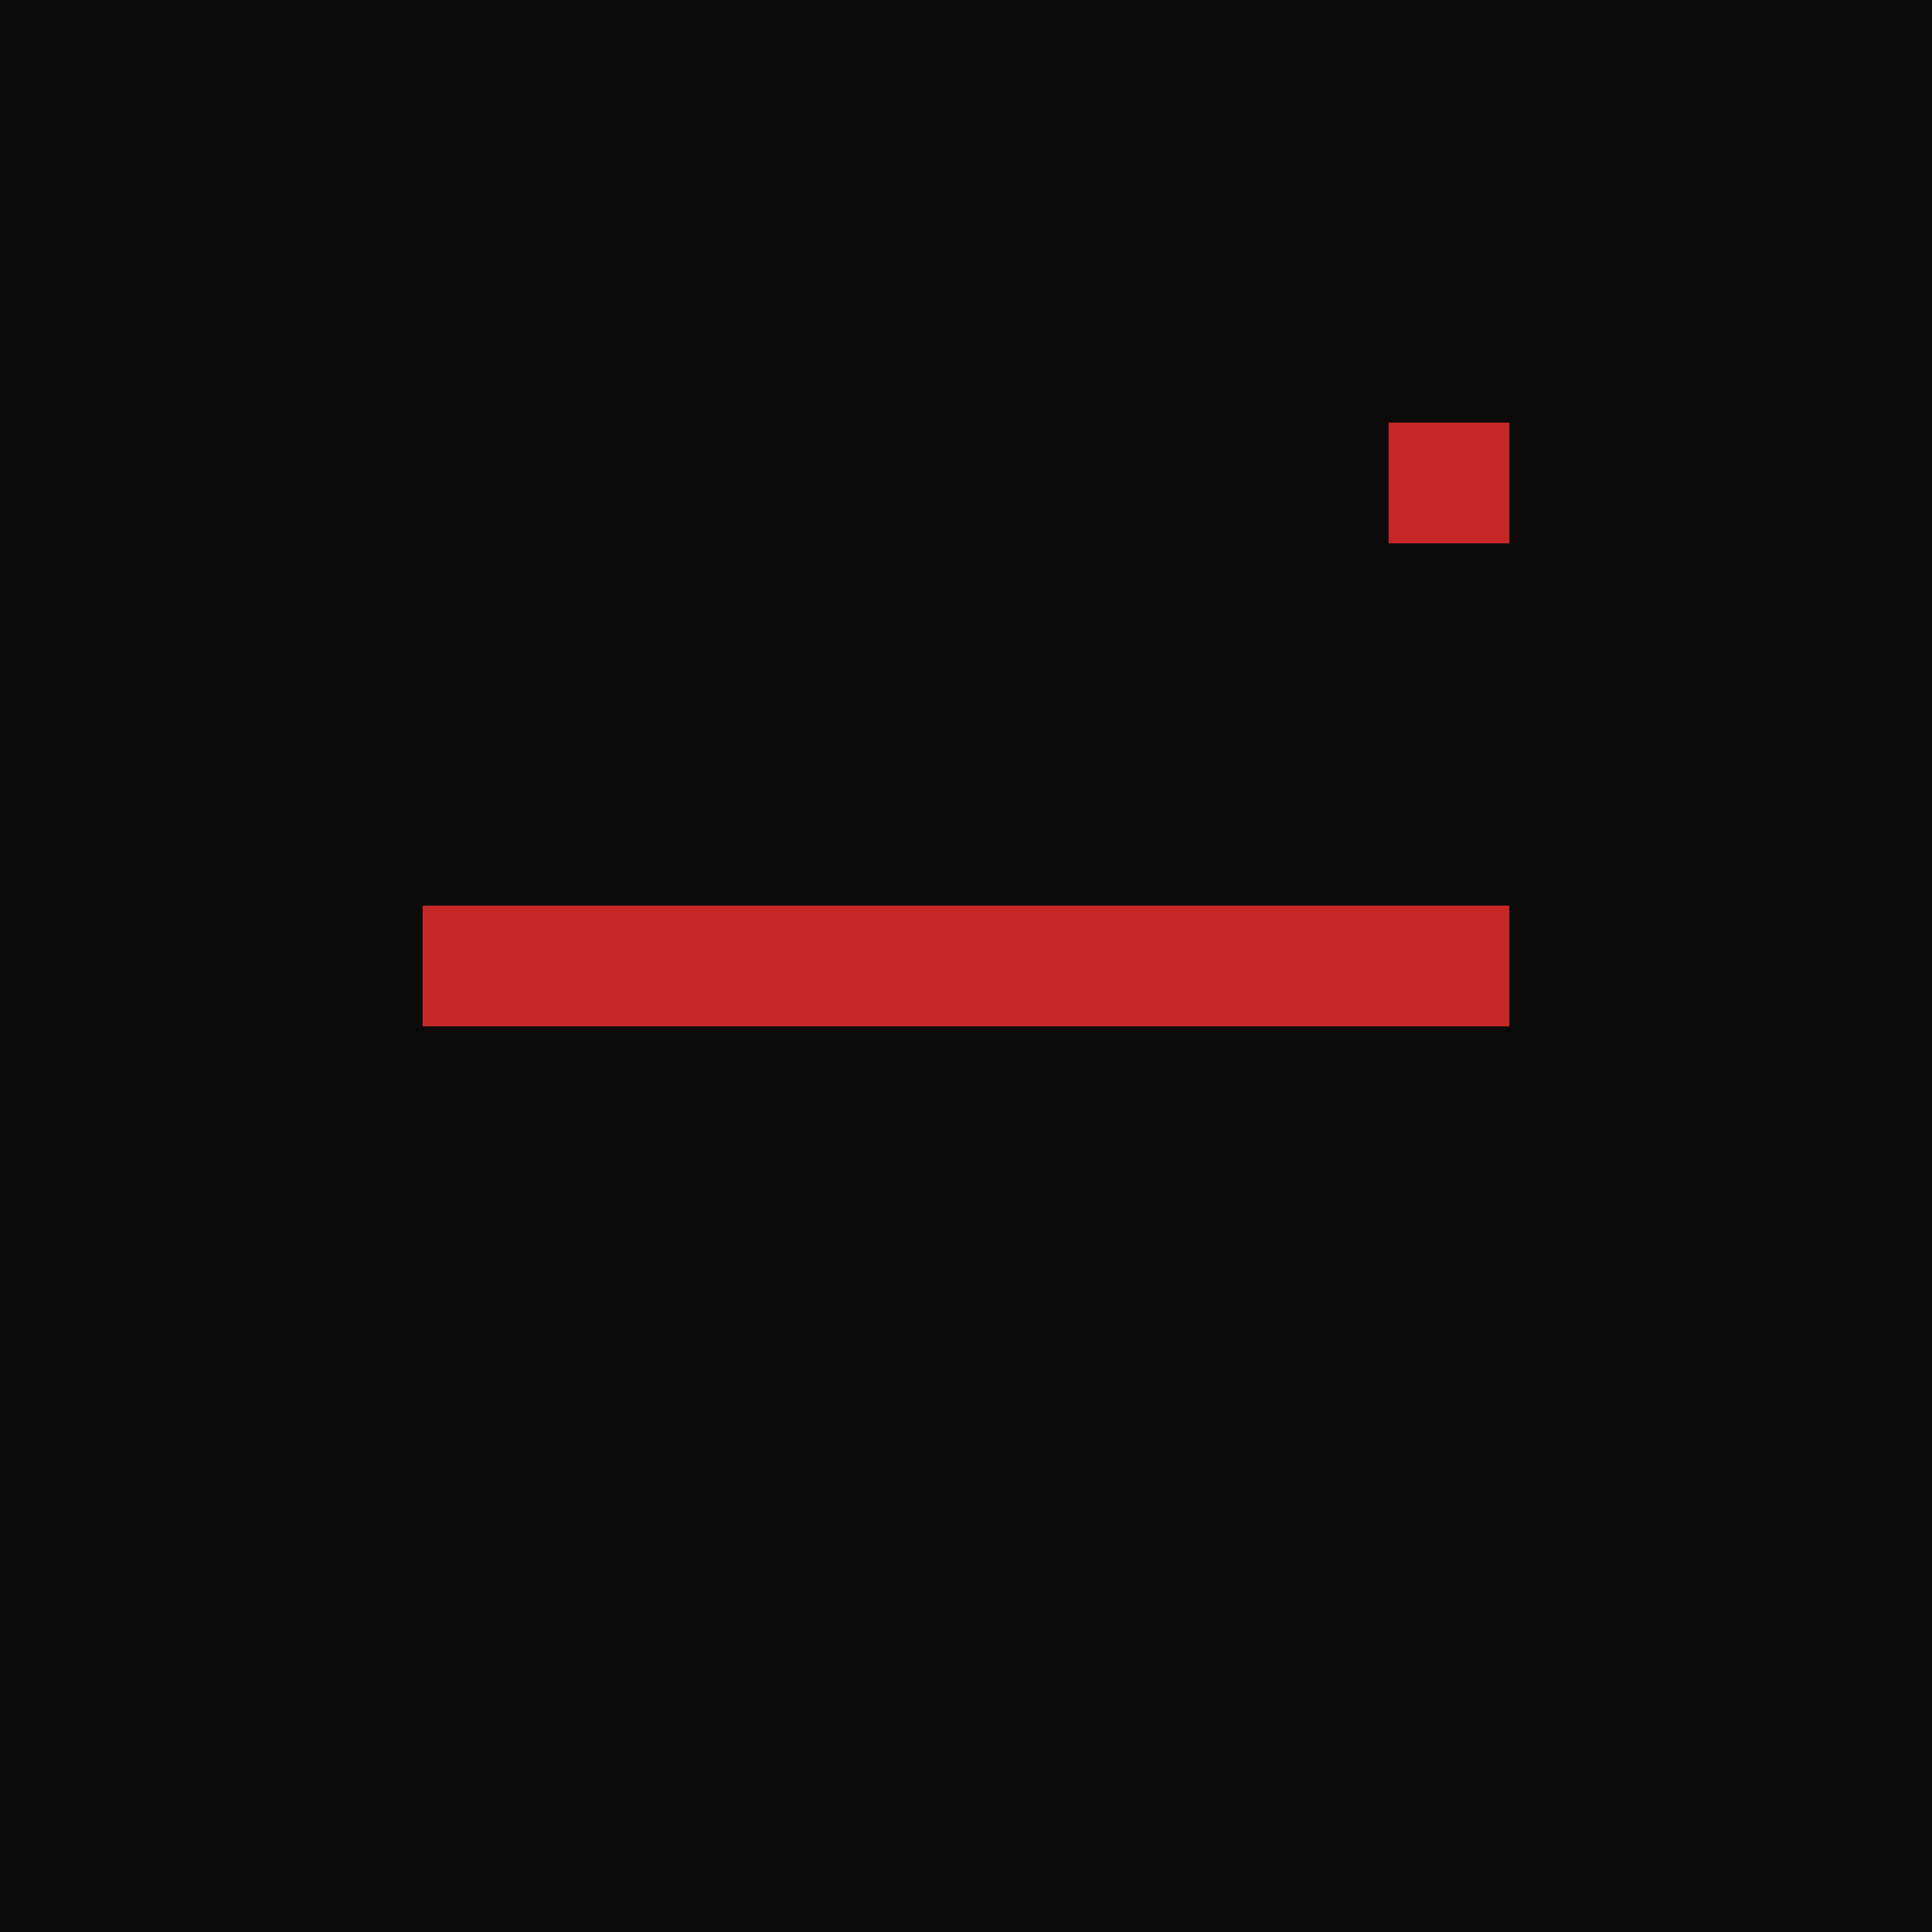
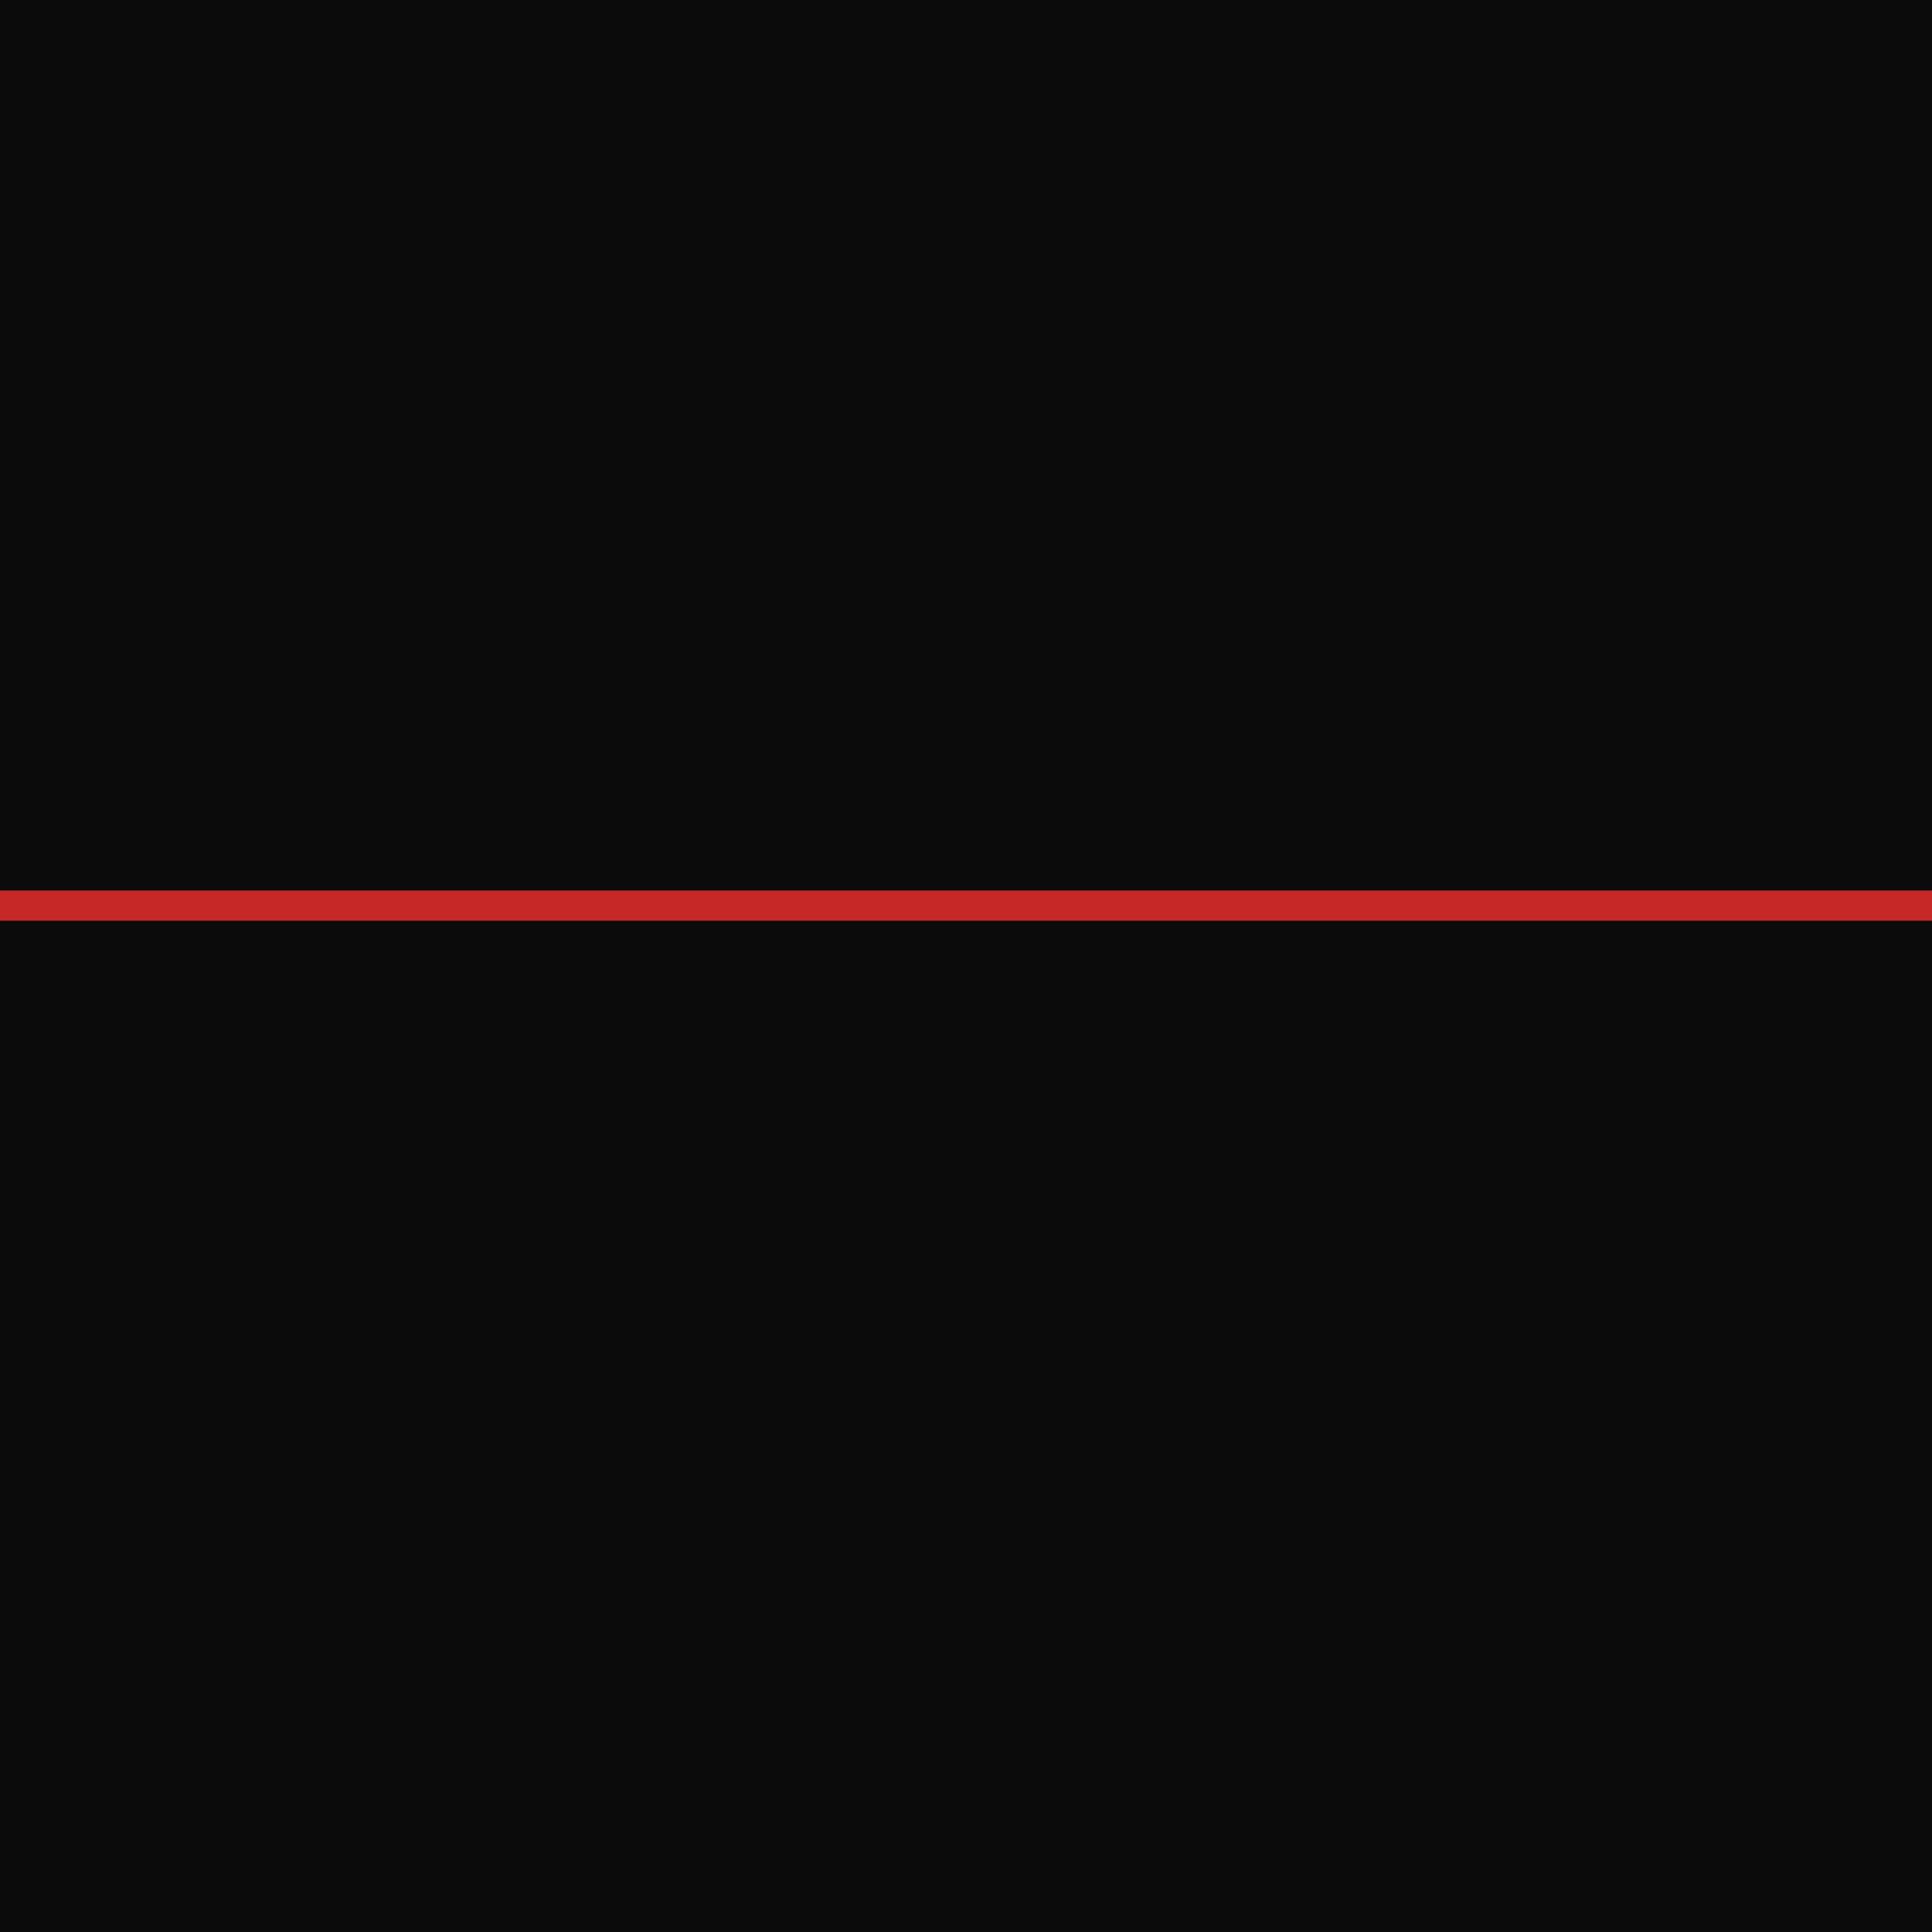
- <svg xmlns="http://www.w3.org/2000/svg" width="64" height="64" viewBox="0 0 64 64">
-   <rect width="64" height="64" fill="#0B0B0B" />
-   <rect x="46" y="14" width="4" height="4" fill="#C62828" />
-   <rect x="14" y="30" width="36" height="4" fill="#C62828" />
+ <svg xmlns="http://www.w3.org/2000/svg" width="512" height="512" viewBox="0 0 512 512" role="img" aria-label="Redline report favicon">
+   <rect width="512" height="512" fill="#0B0B0B" />
+   <rect x="0" y="236" width="512" height="8" fill="#C62828" />
</svg>
